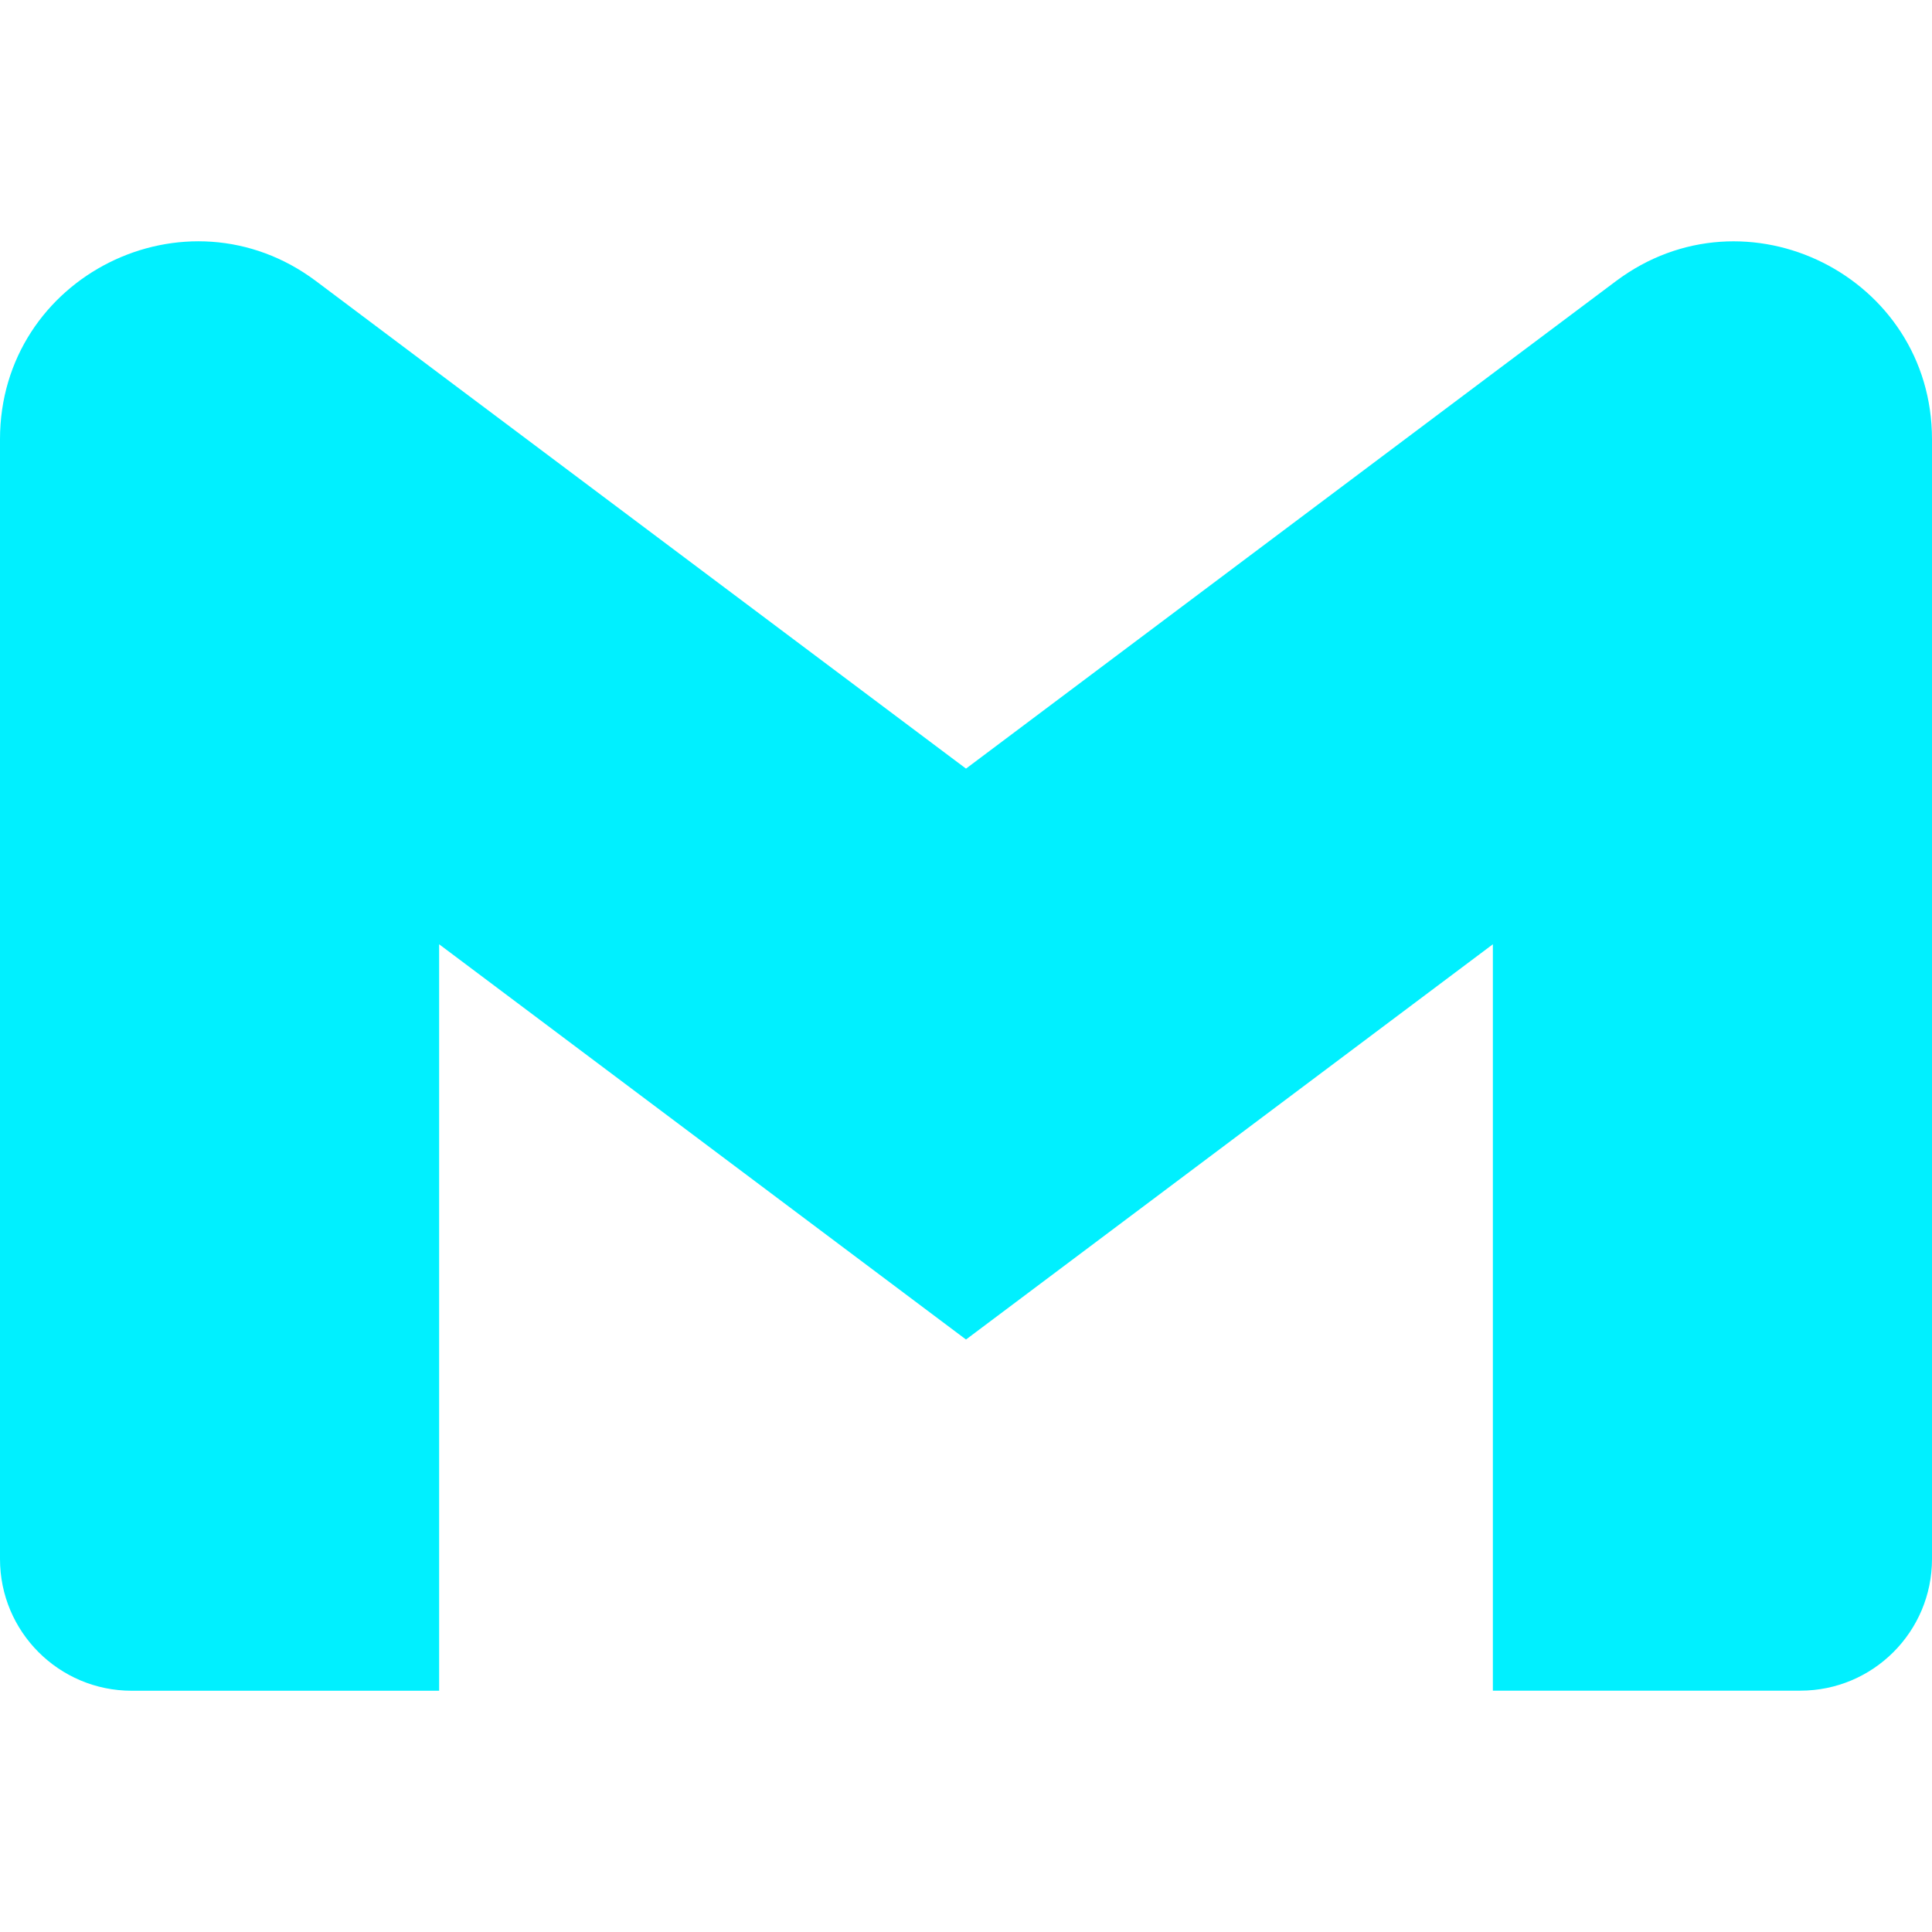
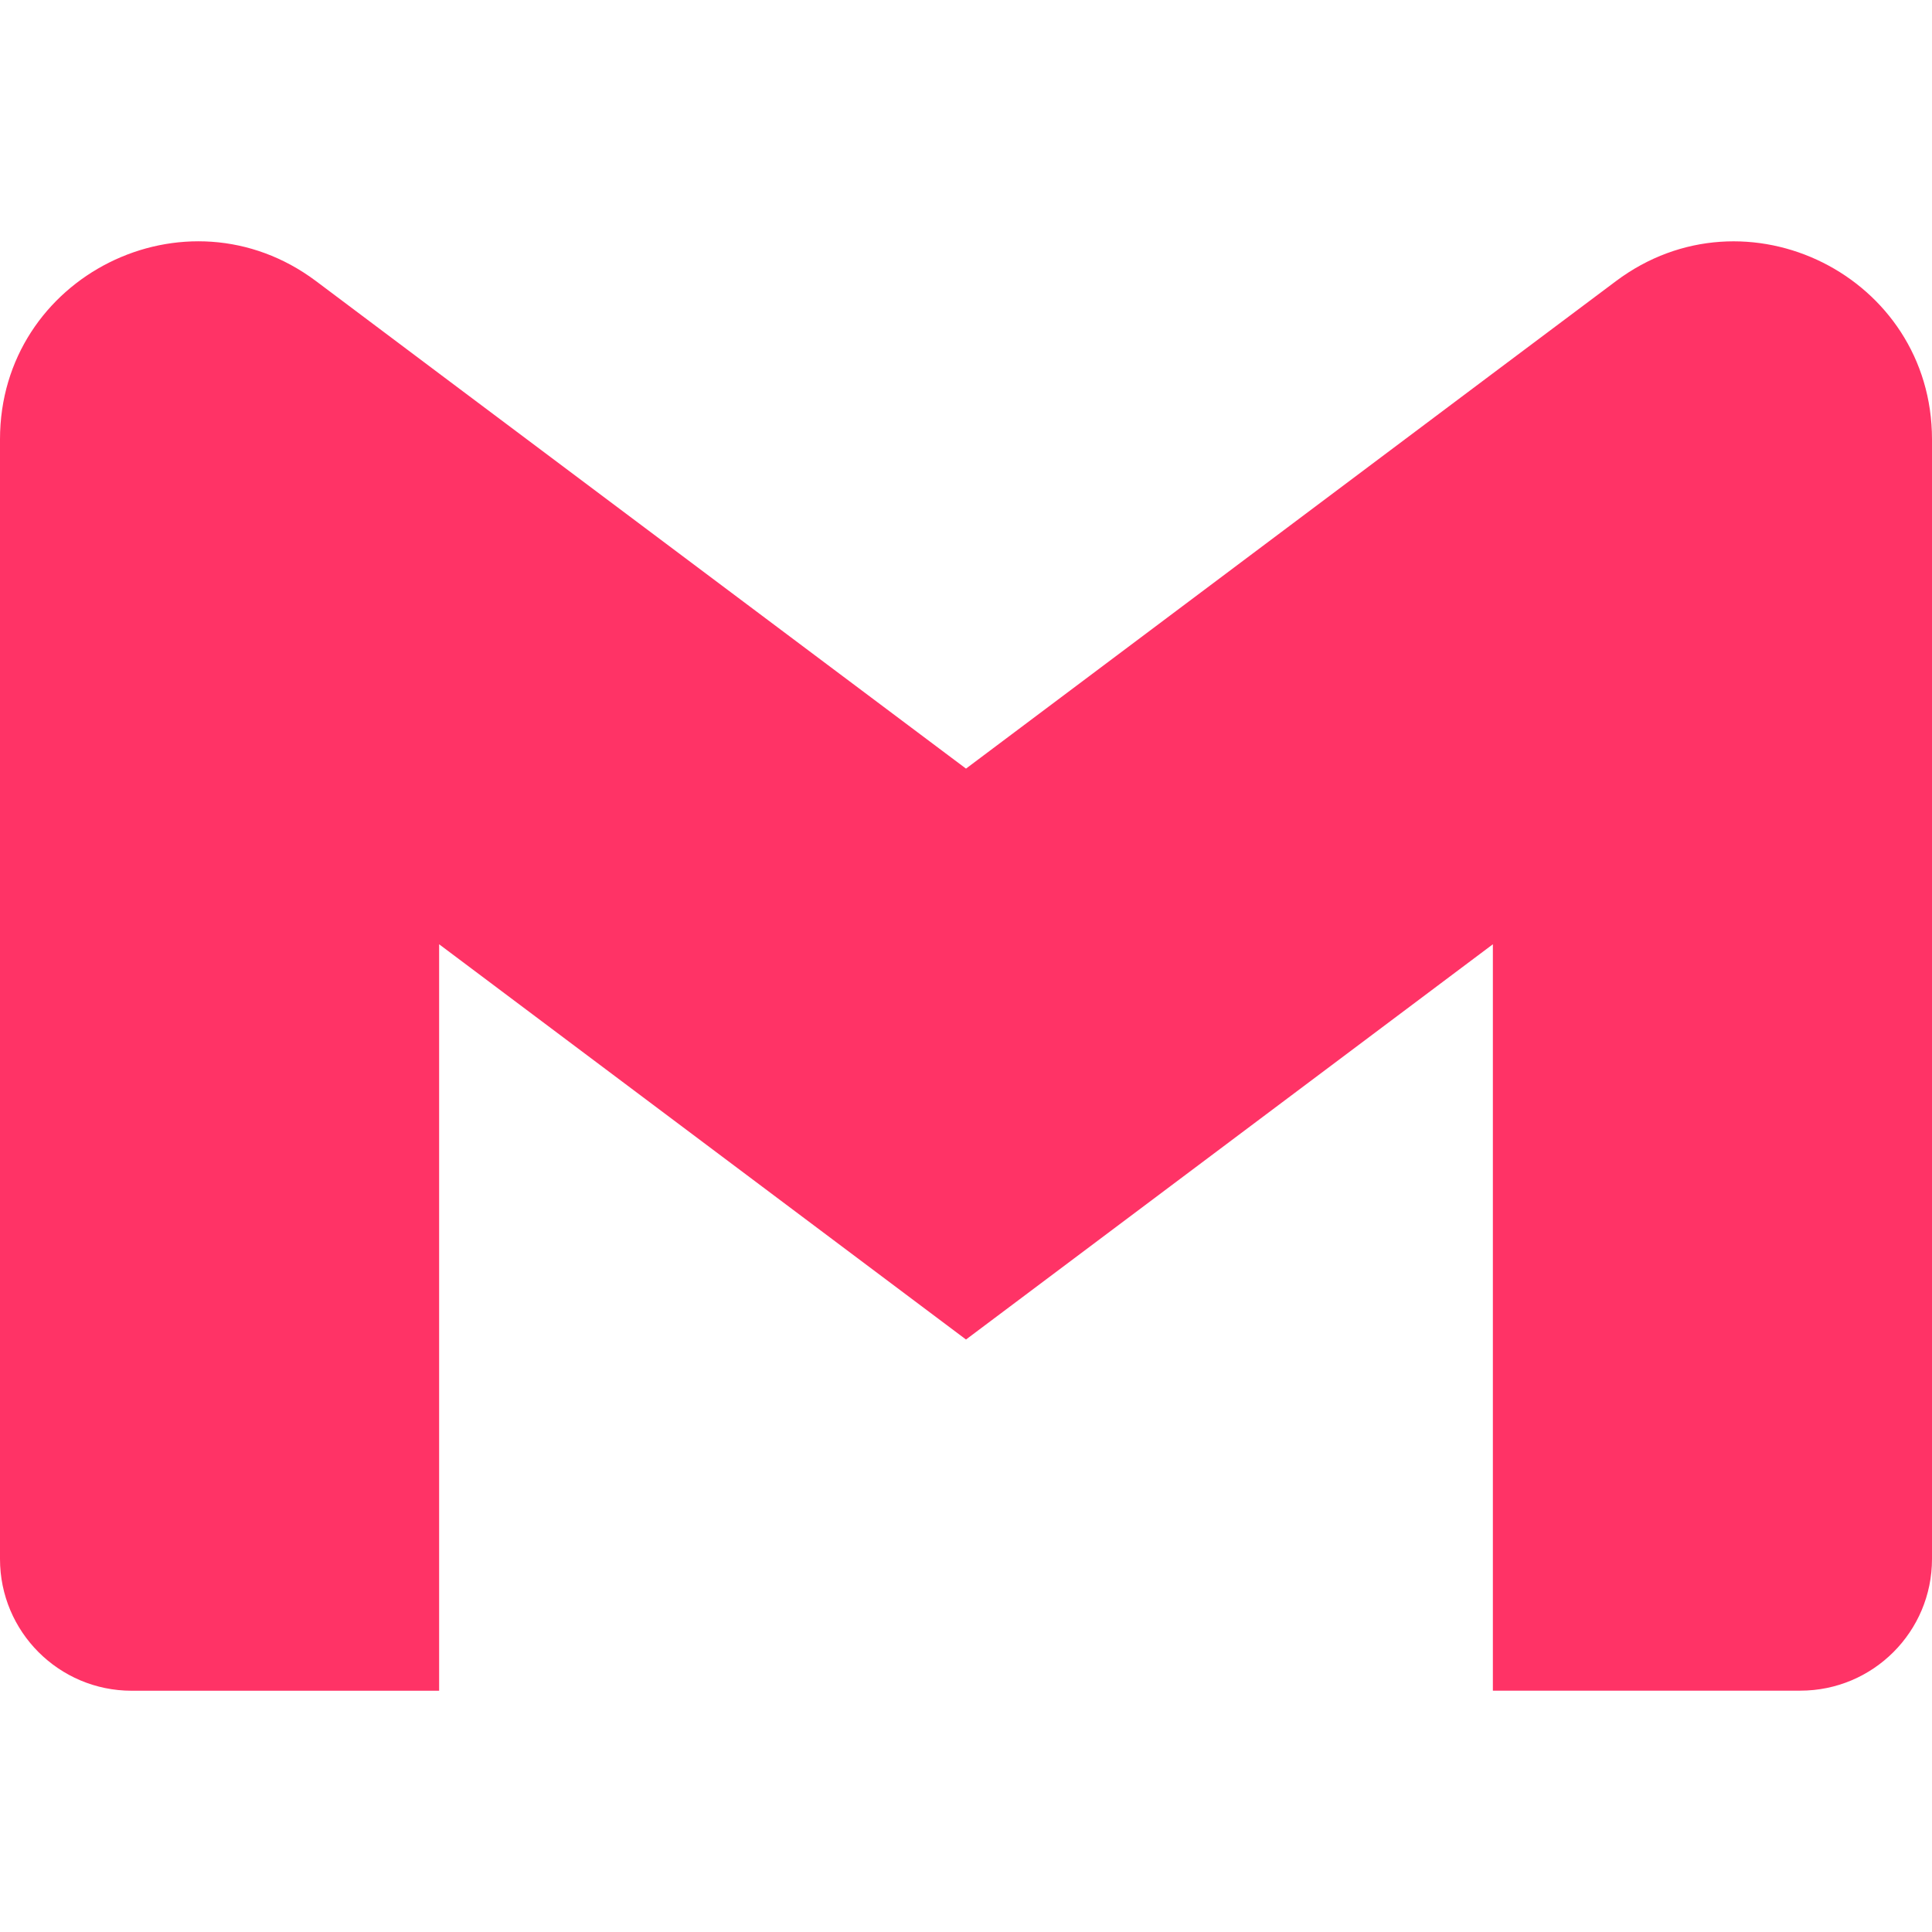
- <svg xmlns="http://www.w3.org/2000/svg" fill="#00f0ff" role="img" viewBox="0 0 24 24">
+ <svg xmlns="http://www.w3.org/2000/svg" fill="#ff3366" role="img" viewBox="0 0 24 24">
  <path d="M24 5.457v13.909c0 .904-.732 1.636-1.636 1.636h-3.819V11.73L12 16.64l-6.545-4.91v9.273H1.636A1.636 1.636 0 0 1 0 19.366V5.457c0-2.023 2.309-3.178 3.927-1.964L5.455 4.64 12 9.548l6.545-4.91 1.528-1.145C21.69 2.28 24 3.434 24 5.457z" />
</svg>
